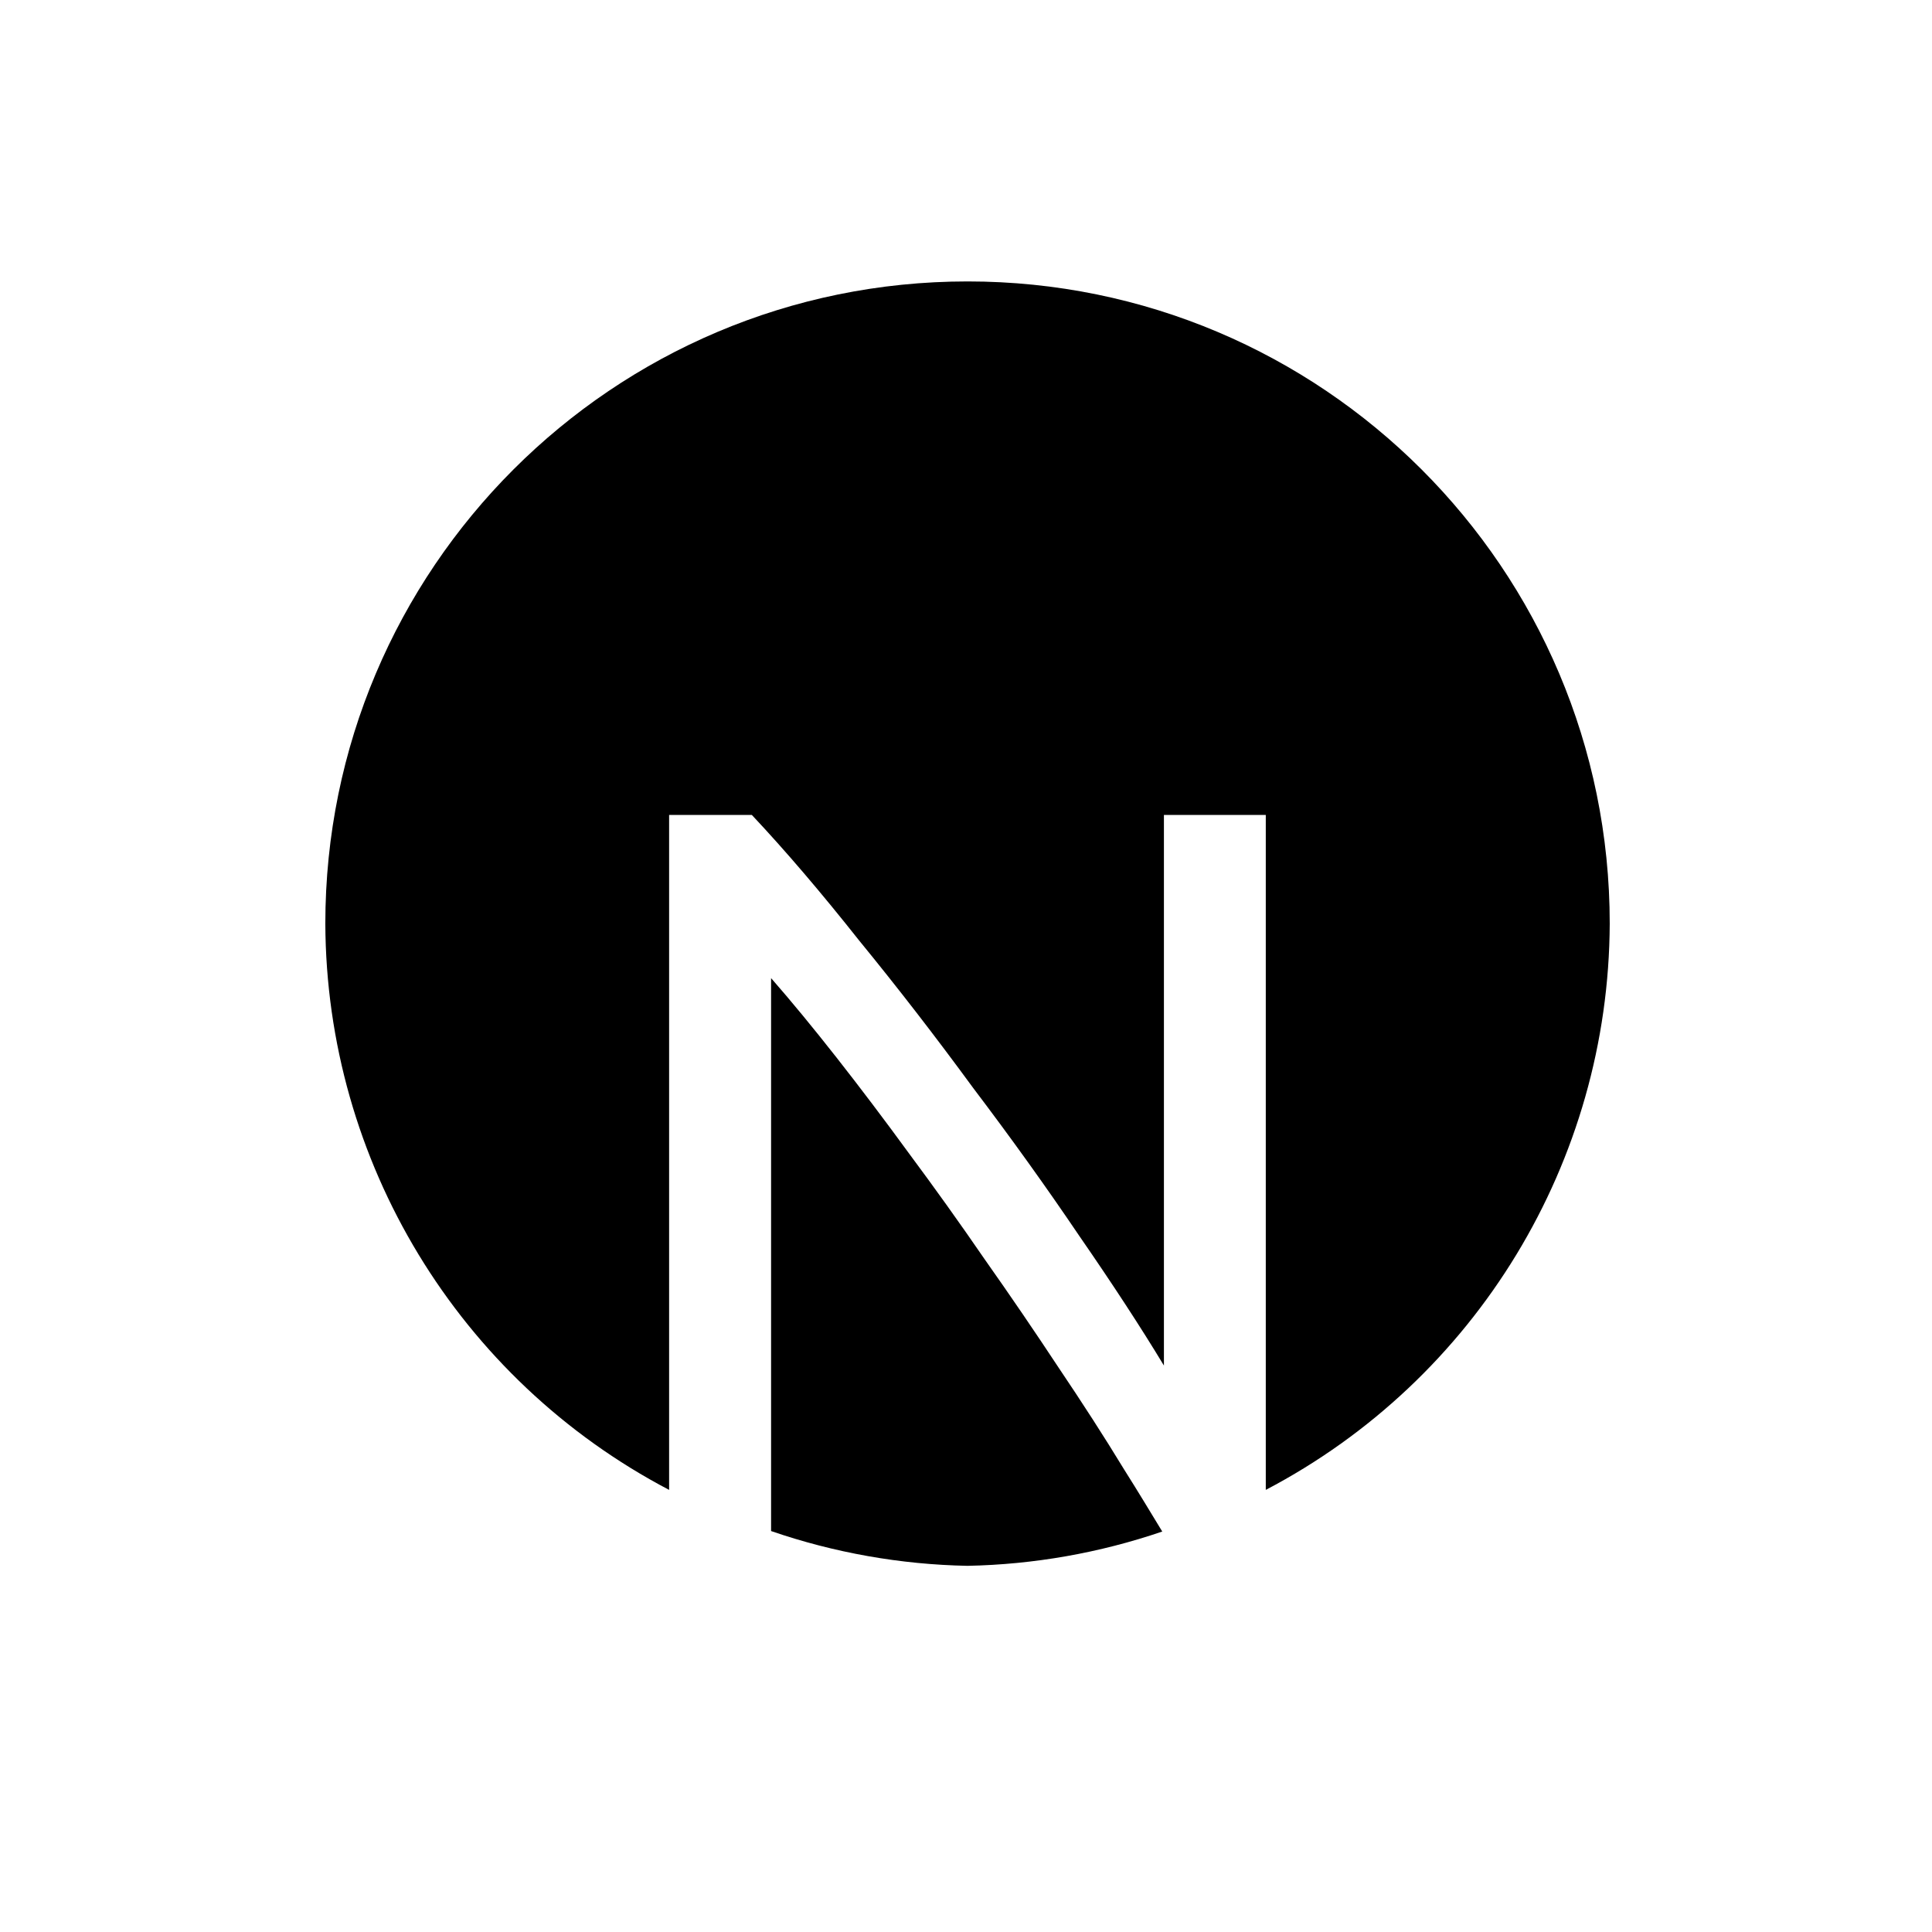
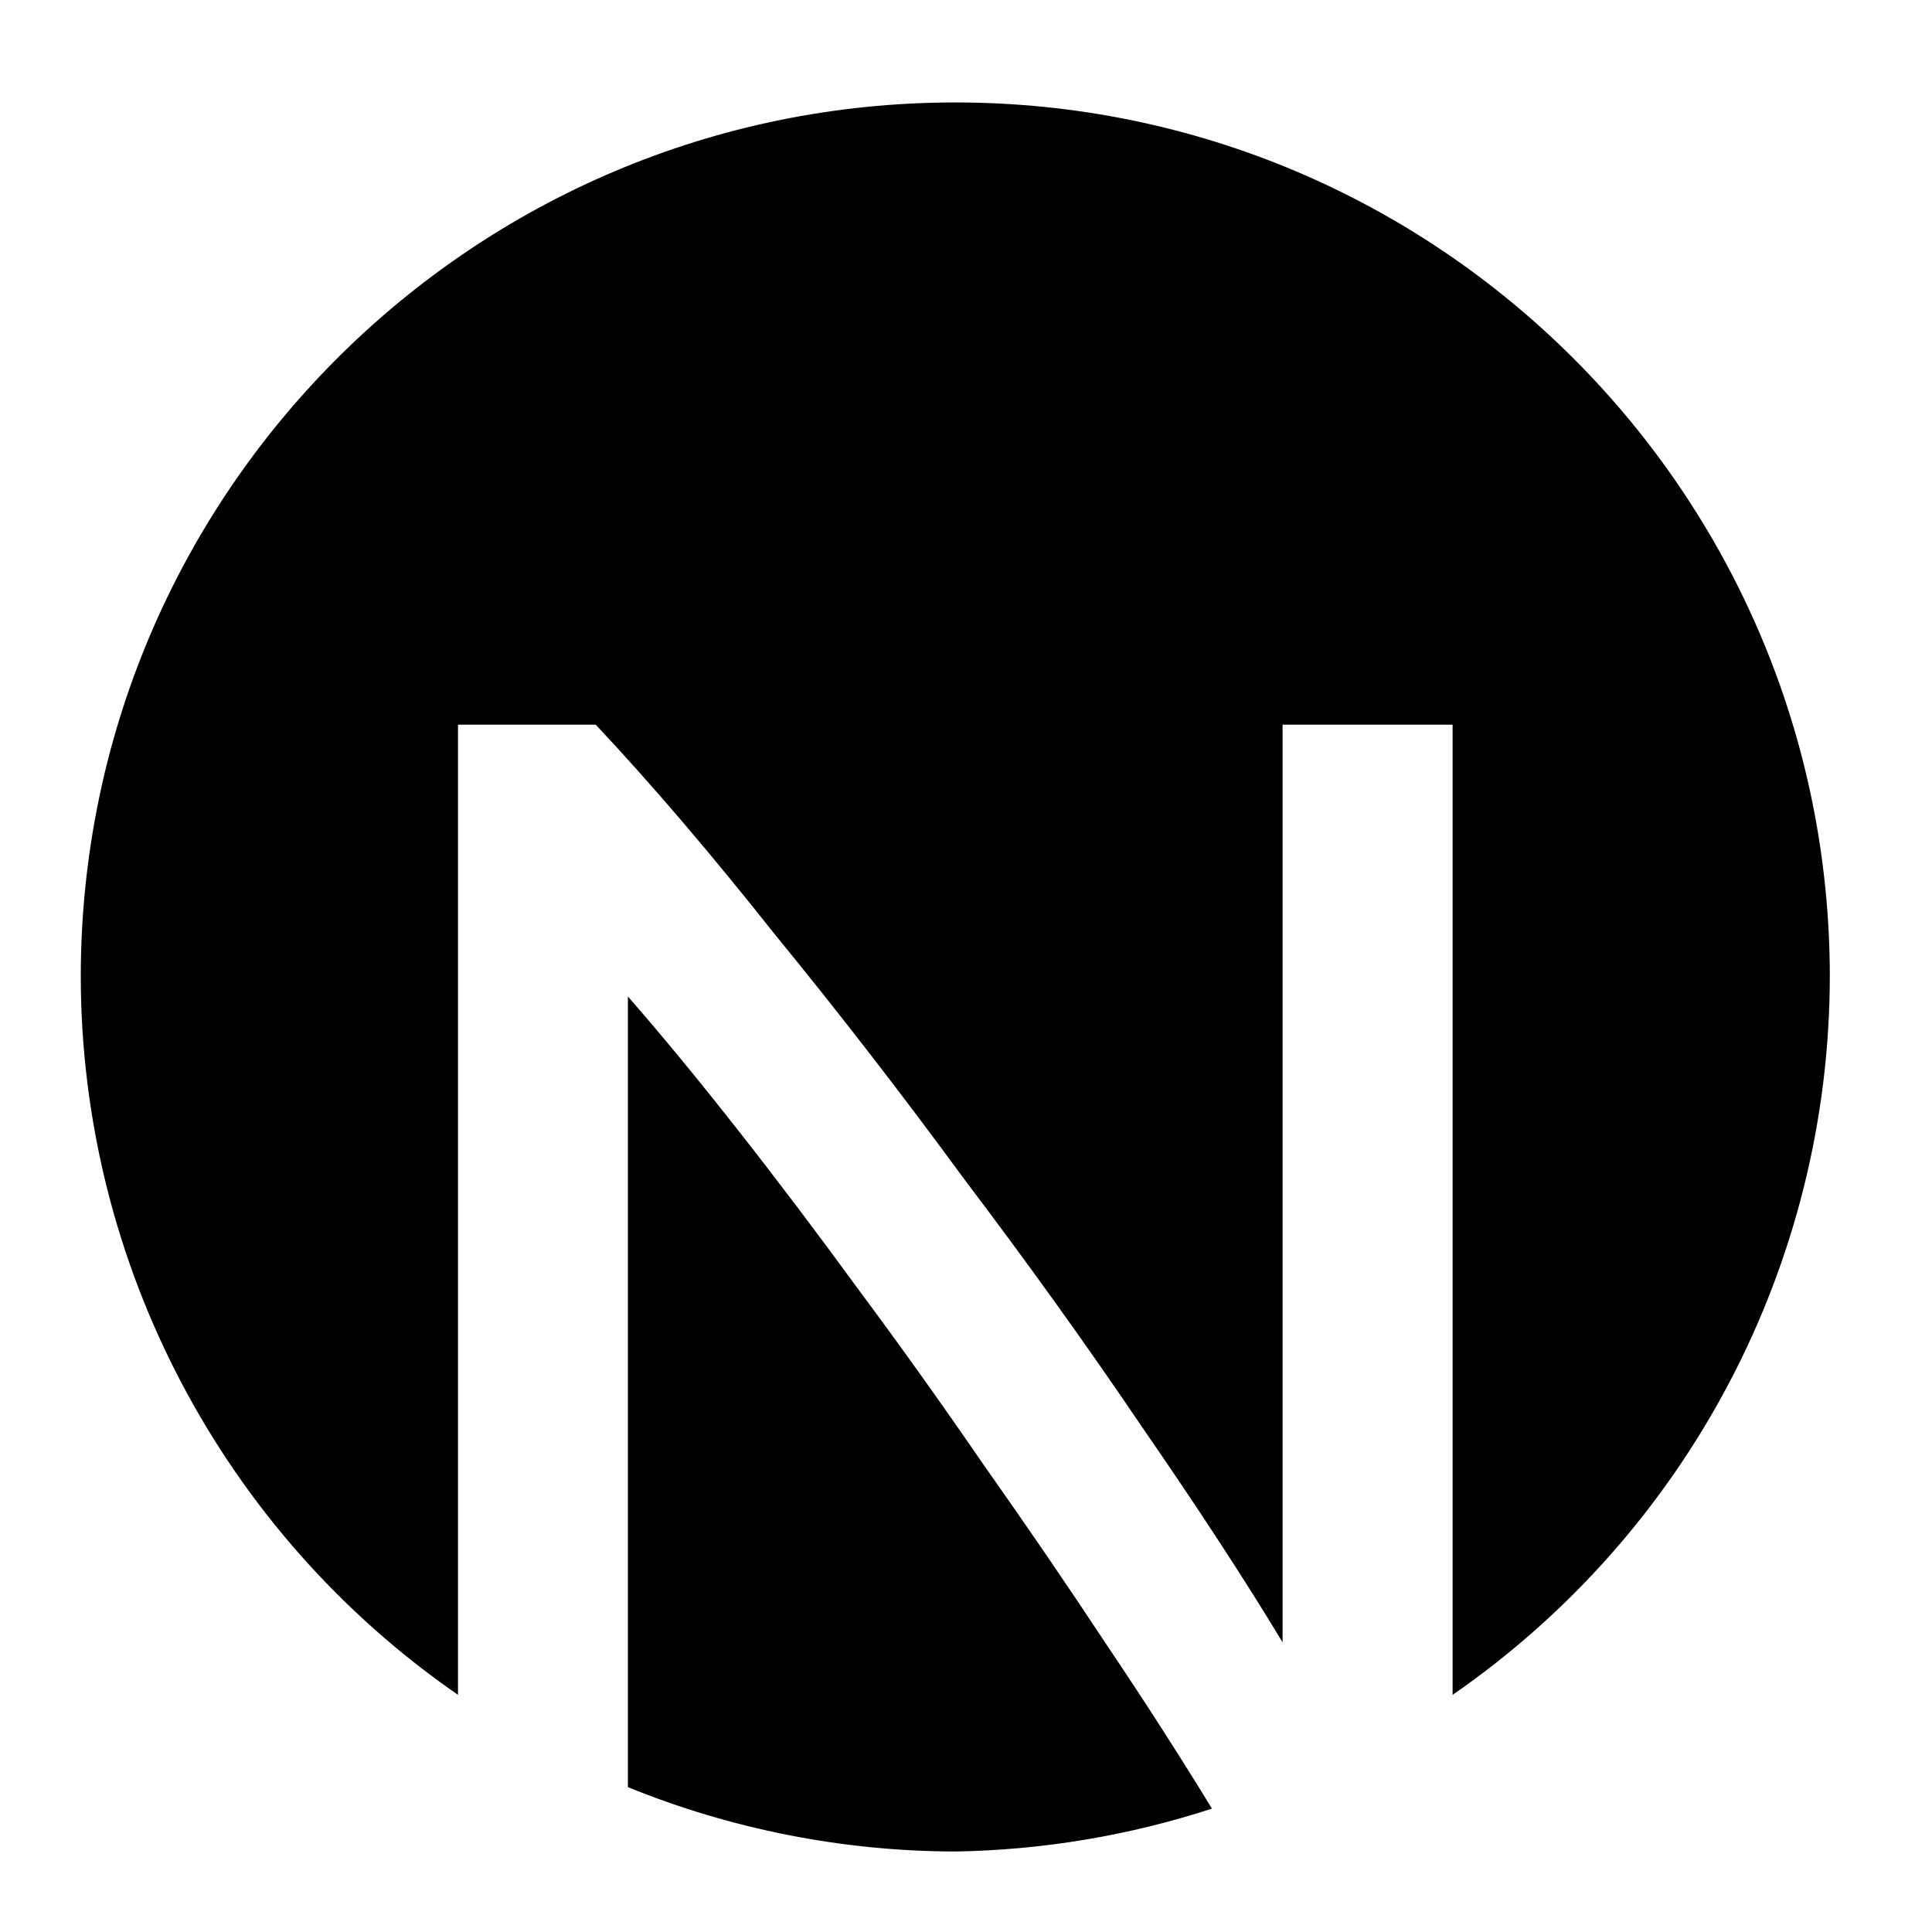
<svg xmlns="http://www.w3.org/2000/svg" fill="none" viewBox="0 0 36 36" version="1.1" id="svg15">
  <defs id="defs11">
    <linearGradient id="gradient" x1="16" x2="16" y1="32" y2="24" gradientUnits="userSpaceOnUse">
      <stop stop-color="#000" id="stop6" />
      <stop offset="1" stop-color="#000" stop-opacity="0" id="stop8" />
    </linearGradient>
  </defs>
  <style id="style13">
    @media (prefers-color-scheme:dark){:root{filter:invert(100%)}}
  </style>
-   <path id="path1211" style="fill:#000000;stroke-width:1.19" d="M 18.028,5.244 A 11.966,11.966 0 0 0 6.062,17.211 11.966,11.966 0 0 0 12.468,27.762 V 15.185 h 1.541 c 0.627,0.667 1.293,1.447 2,2.34 0.72,0.88 1.426,1.794 2.119,2.74 0.707,0.933 1.367,1.853 1.98,2.76 0.627,0.907 1.153,1.713 1.58,2.42 V 15.185 h 1.898 V 27.762 A 11.966,11.966 0 0 0 29.995,17.211 11.966,11.966 0 0 0 18.028,5.244 Z M 14.368,18.226 v 10.303 a 11.966,11.966 0 0 0 3.66,0.648 11.966,11.966 0 0 0 3.629,-0.639 c -0.224,-0.368 -0.44,-0.728 -0.709,-1.154 -0.373,-0.613 -0.781,-1.245 -1.221,-1.898 -0.44,-0.667 -0.899,-1.341 -1.379,-2.021 -0.467,-0.68 -0.934,-1.332 -1.4,-1.959 -0.467,-0.64 -0.921,-1.241 -1.361,-1.801 -0.44,-0.56 -0.845,-1.052 -1.219,-1.479 z" />
-   <style>
-     @media (prefers-color-scheme:dark){:root{filter:invert(100%)}}
-   </style>
+   <path id="path346" style="fill:#000000;stroke-width:0.926" d="m 17.8,1.909 a 16.296,16.296 0 0 0 -16.295,16.297 16.296,16.296 0 0 0 7.029,13.375 V 13.503 h 2.566 c 1.044,1.111 2.154,2.412 3.332,3.9 1.2,1.467 2.378,2.989 3.533,4.566 1.178,1.556 2.279,3.089 3.301,4.6 1.044,1.511 1.922,2.855 2.633,4.033 V 13.503 h 3.168 v 18.078 a 16.296,16.296 0 0 0 7.029,-13.375 A 16.296,16.296 0 0 0 17.8,1.909 Z m -6.1,16.66 v 14.732 a 16.296,16.296 0 0 0 6.1,1.199 16.296,16.296 0 0 0 4.783,-0.799 c -0.6,-0.981 -1.248,-1.991 -1.949,-3.033 -0.733,-1.111 -1.501,-2.234 -2.301,-3.367 -0.778,-1.133 -1.554,-2.221 -2.332,-3.266 -0.778,-1.067 -1.534,-2.067 -2.268,-3 -0.733,-0.933 -1.411,-1.756 -2.033,-2.467 z" />
</svg>
